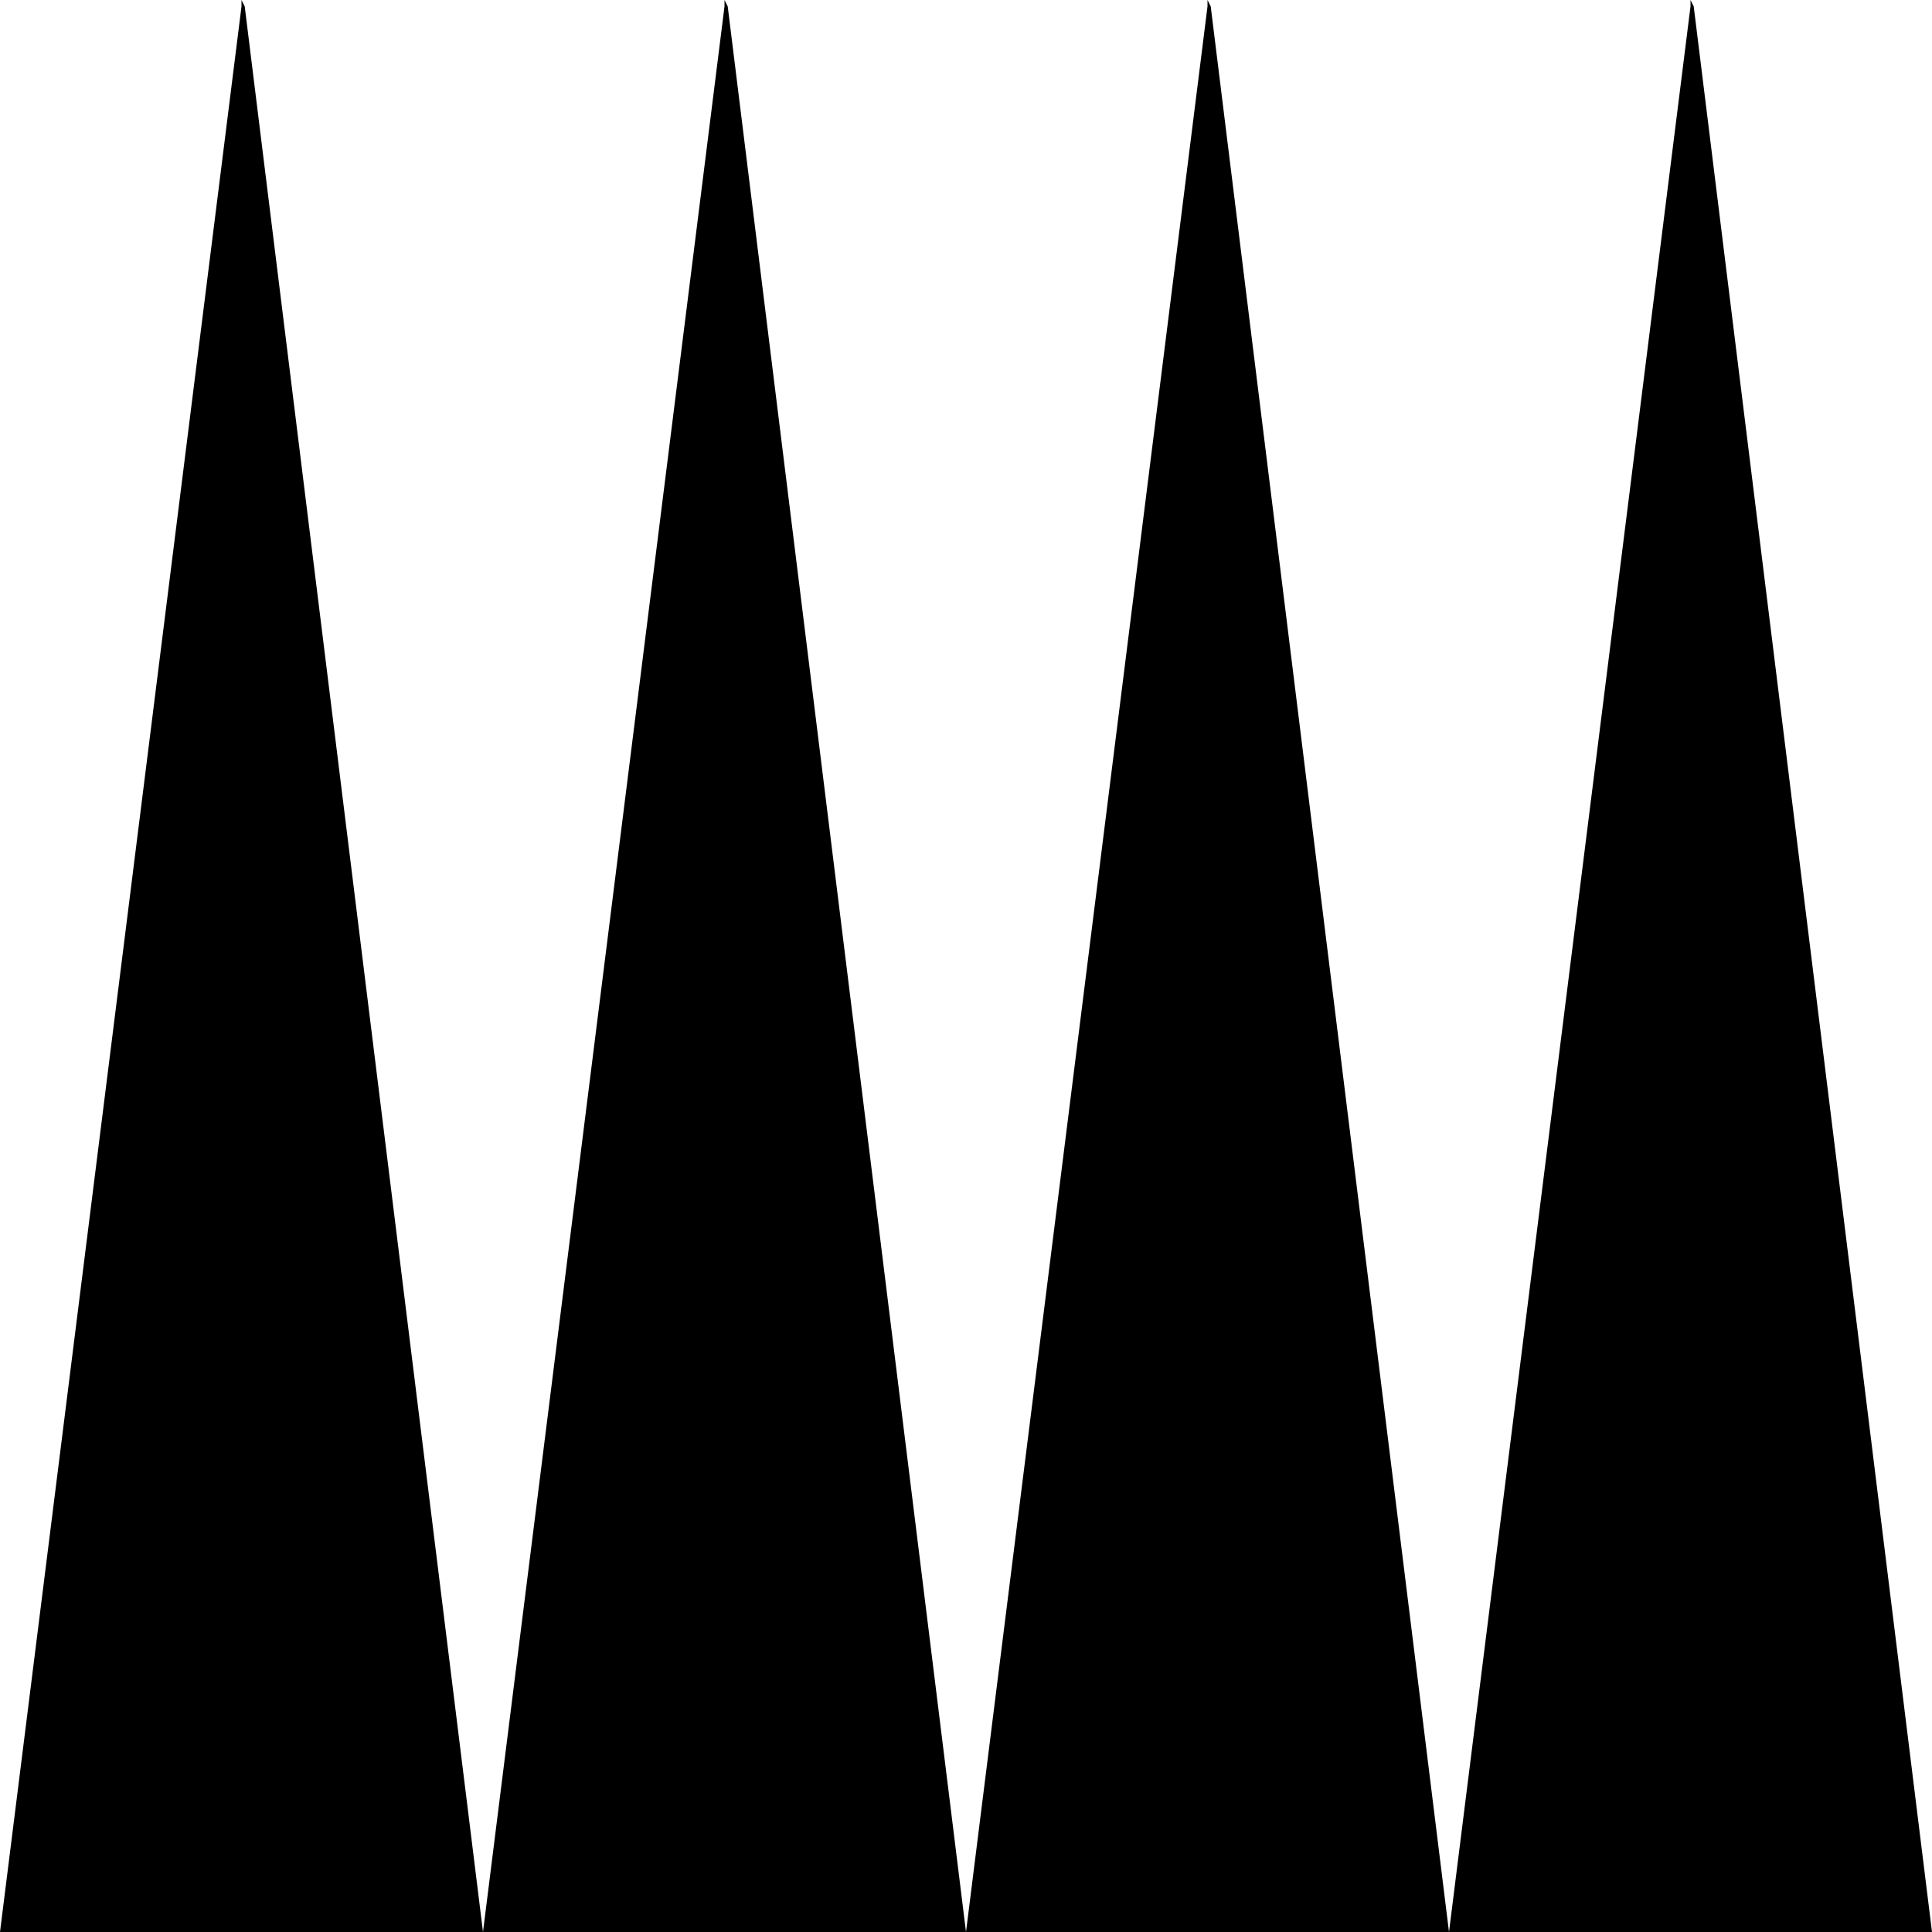
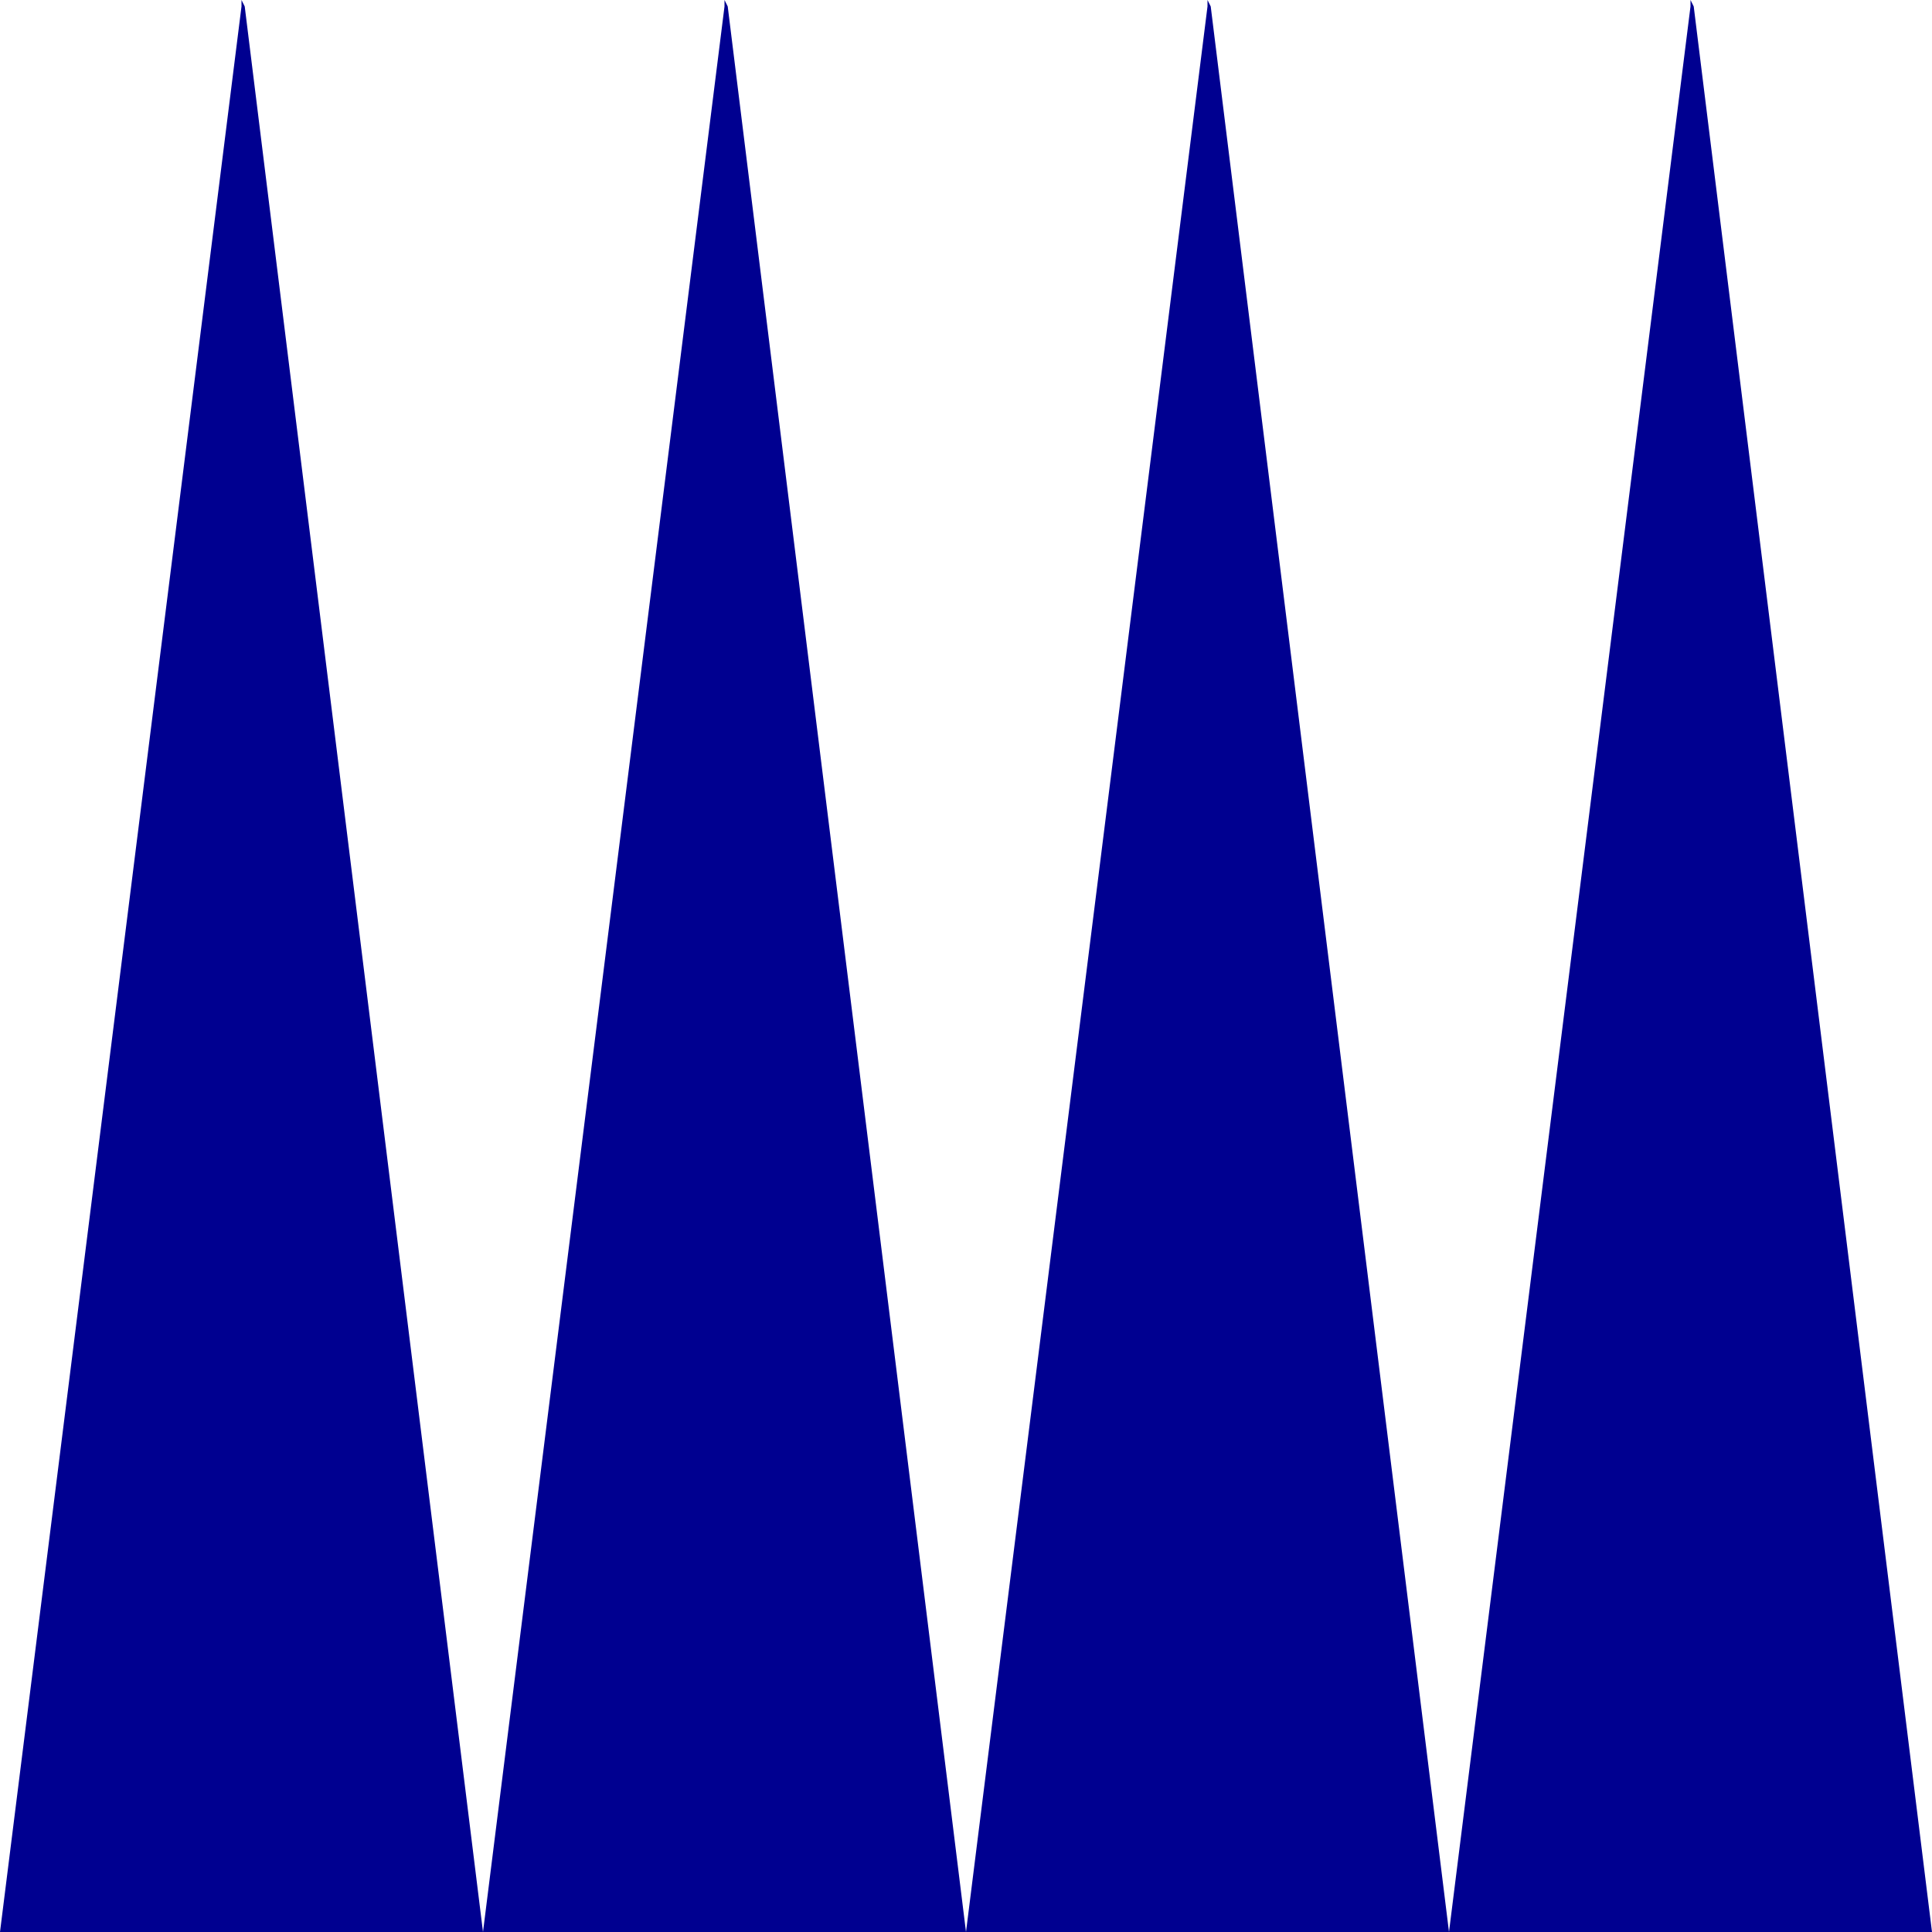
<svg xmlns="http://www.w3.org/2000/svg" version="1.1" preserveAspectRatio="none" x="0px" y="0px" width="30px" height="30px" viewBox="0 0 30 30">
-   <path fill="#000000" stroke="none" d=" M 3.75 0 L 3.75 0.1 0 30 7.5 30 3.8 0.1 3.75 0 M 11.25 0 L 11.25 0.1 7.5 30 15 30 11.3 0.1 11.25 0 M 18.75 0 L 18.75 0.1 15 30 22.5 30 18.8 0.1 18.75 0 M 26.25 0 L 26.25 0.1 22.5 30 30 30 26.3 0.1 26.25 0 Z" />
+   <path fill="#000090" stroke="none" d=" M 3.75 0 L 3.75 0.1 0 30 7.5 30 3.8 0.1 3.75 0 M 11.25 0 L 11.25 0.1 7.5 30 15 30 11.3 0.1 11.25 0 M 18.75 0 L 18.75 0.1 15 30 22.5 30 18.8 0.1 18.75 0 M 26.25 0 L 26.25 0.1 22.5 30 30 30 26.3 0.1 26.25 0 Z" />
</svg>
